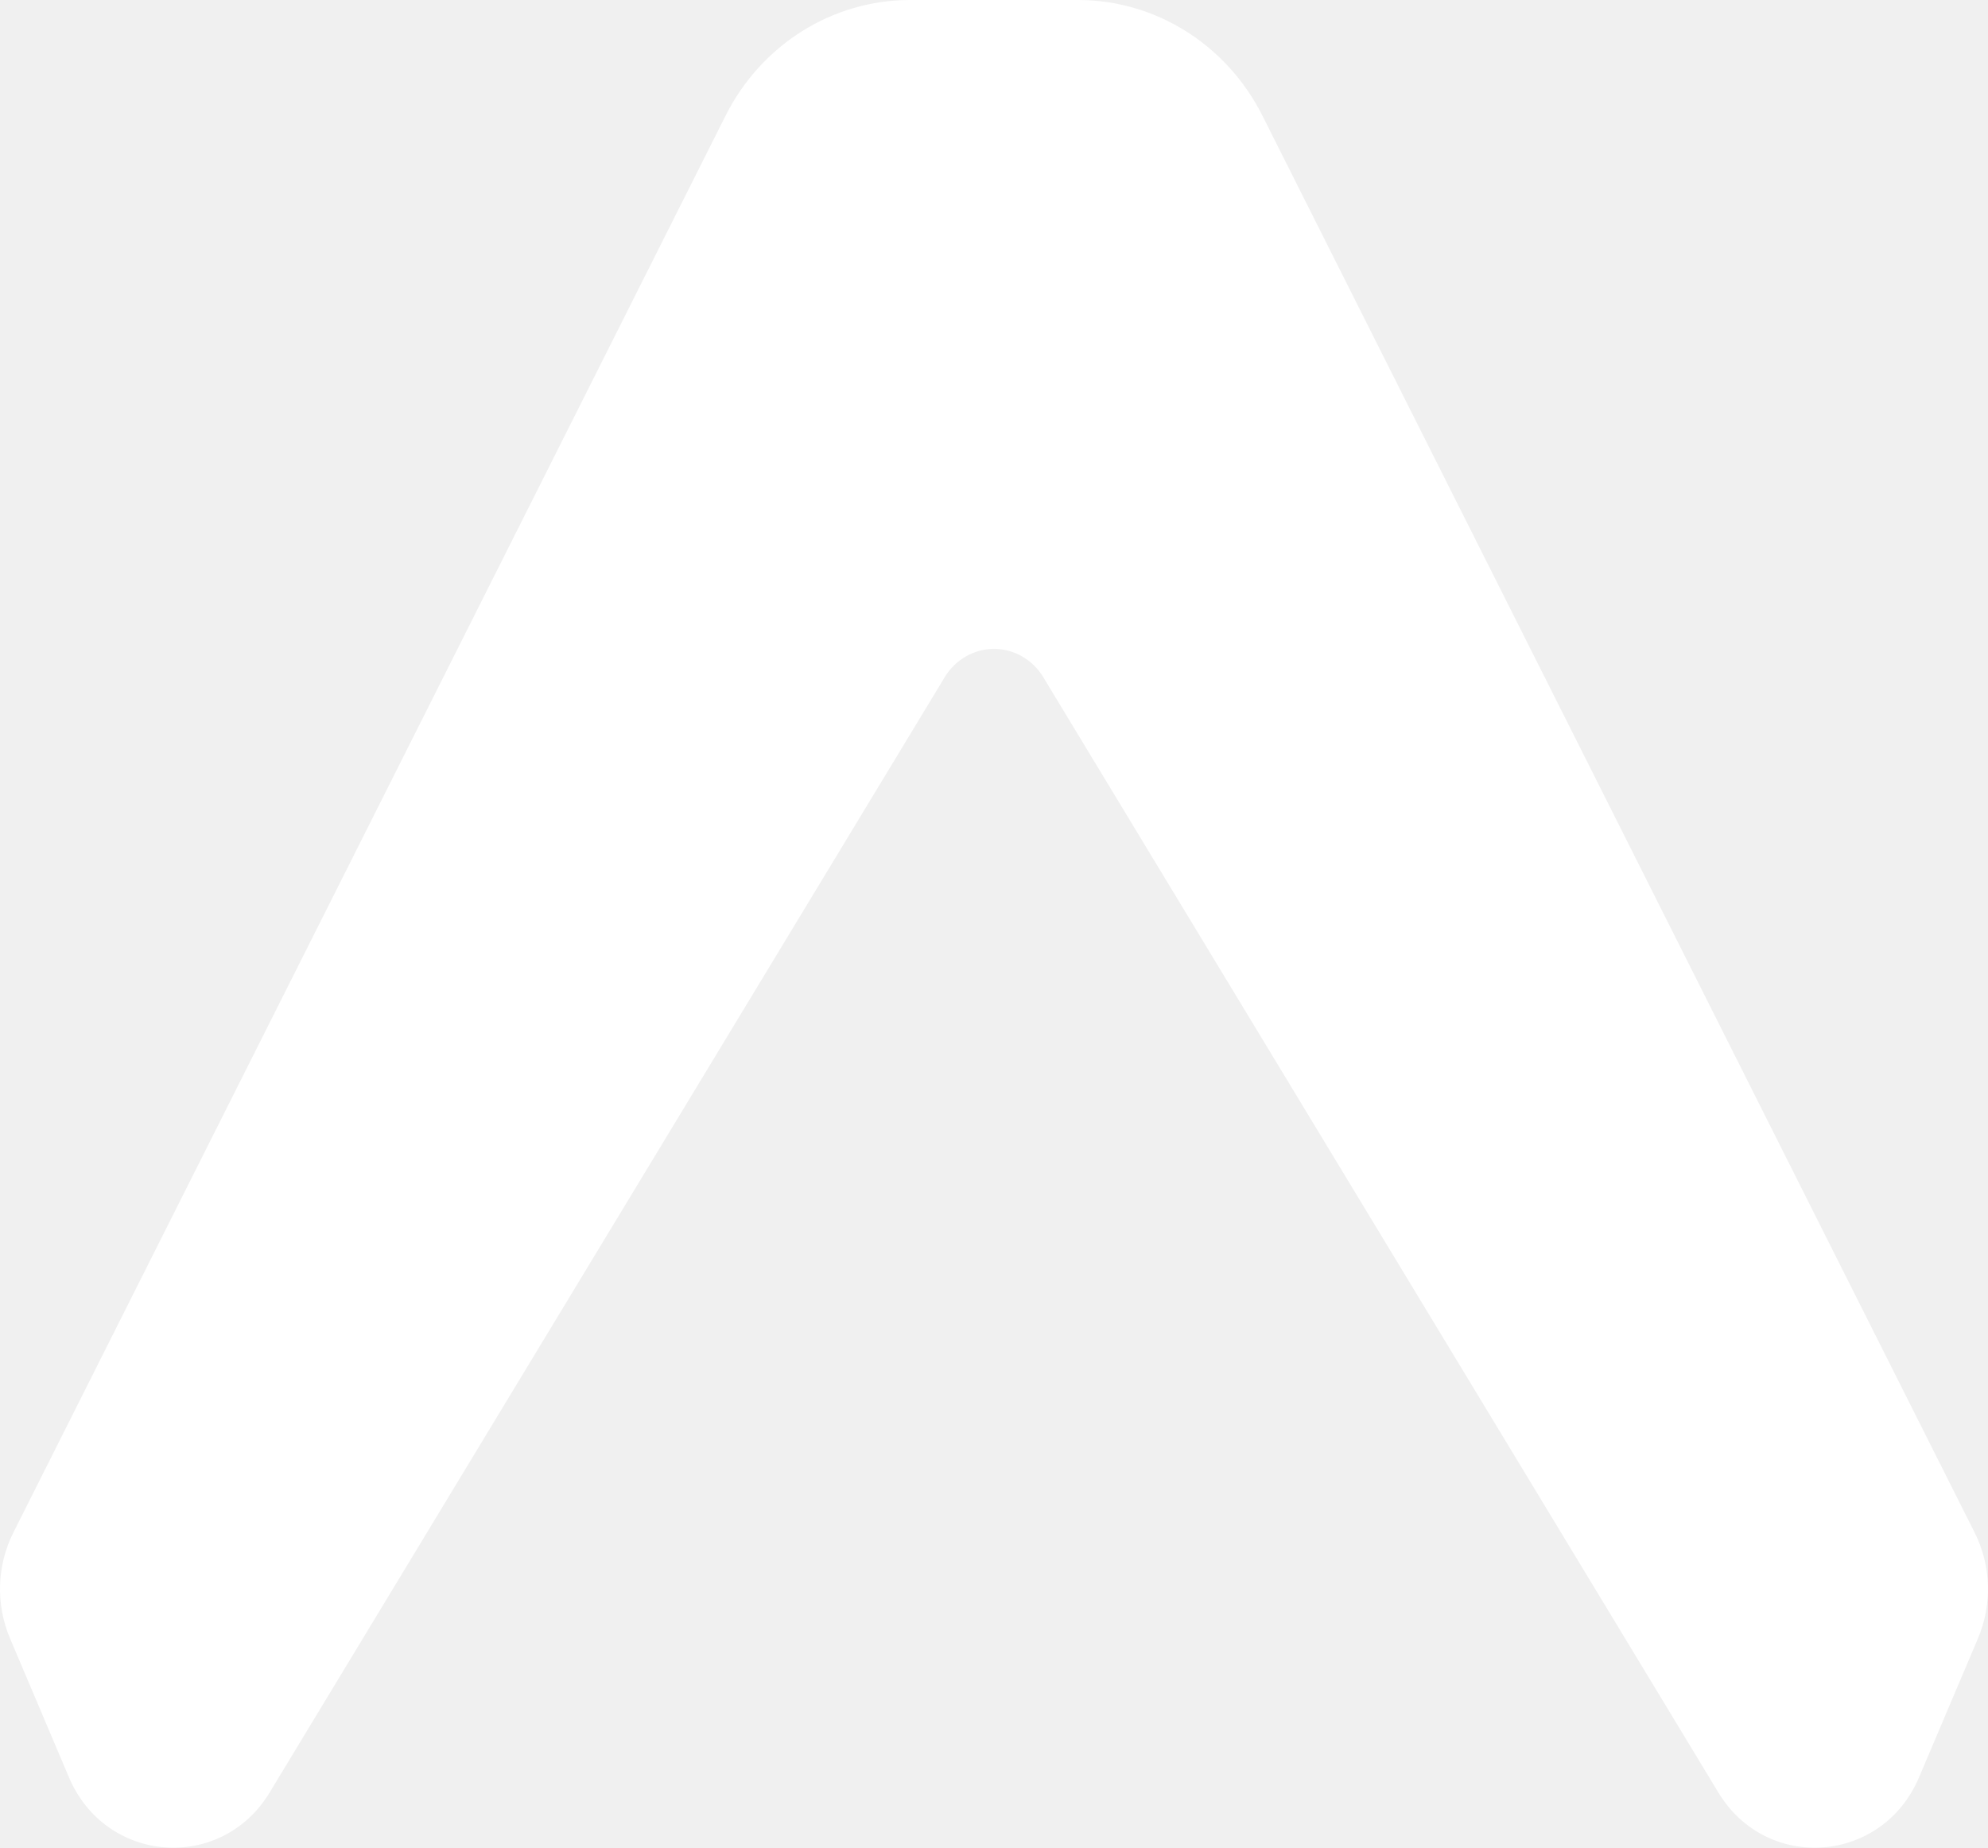
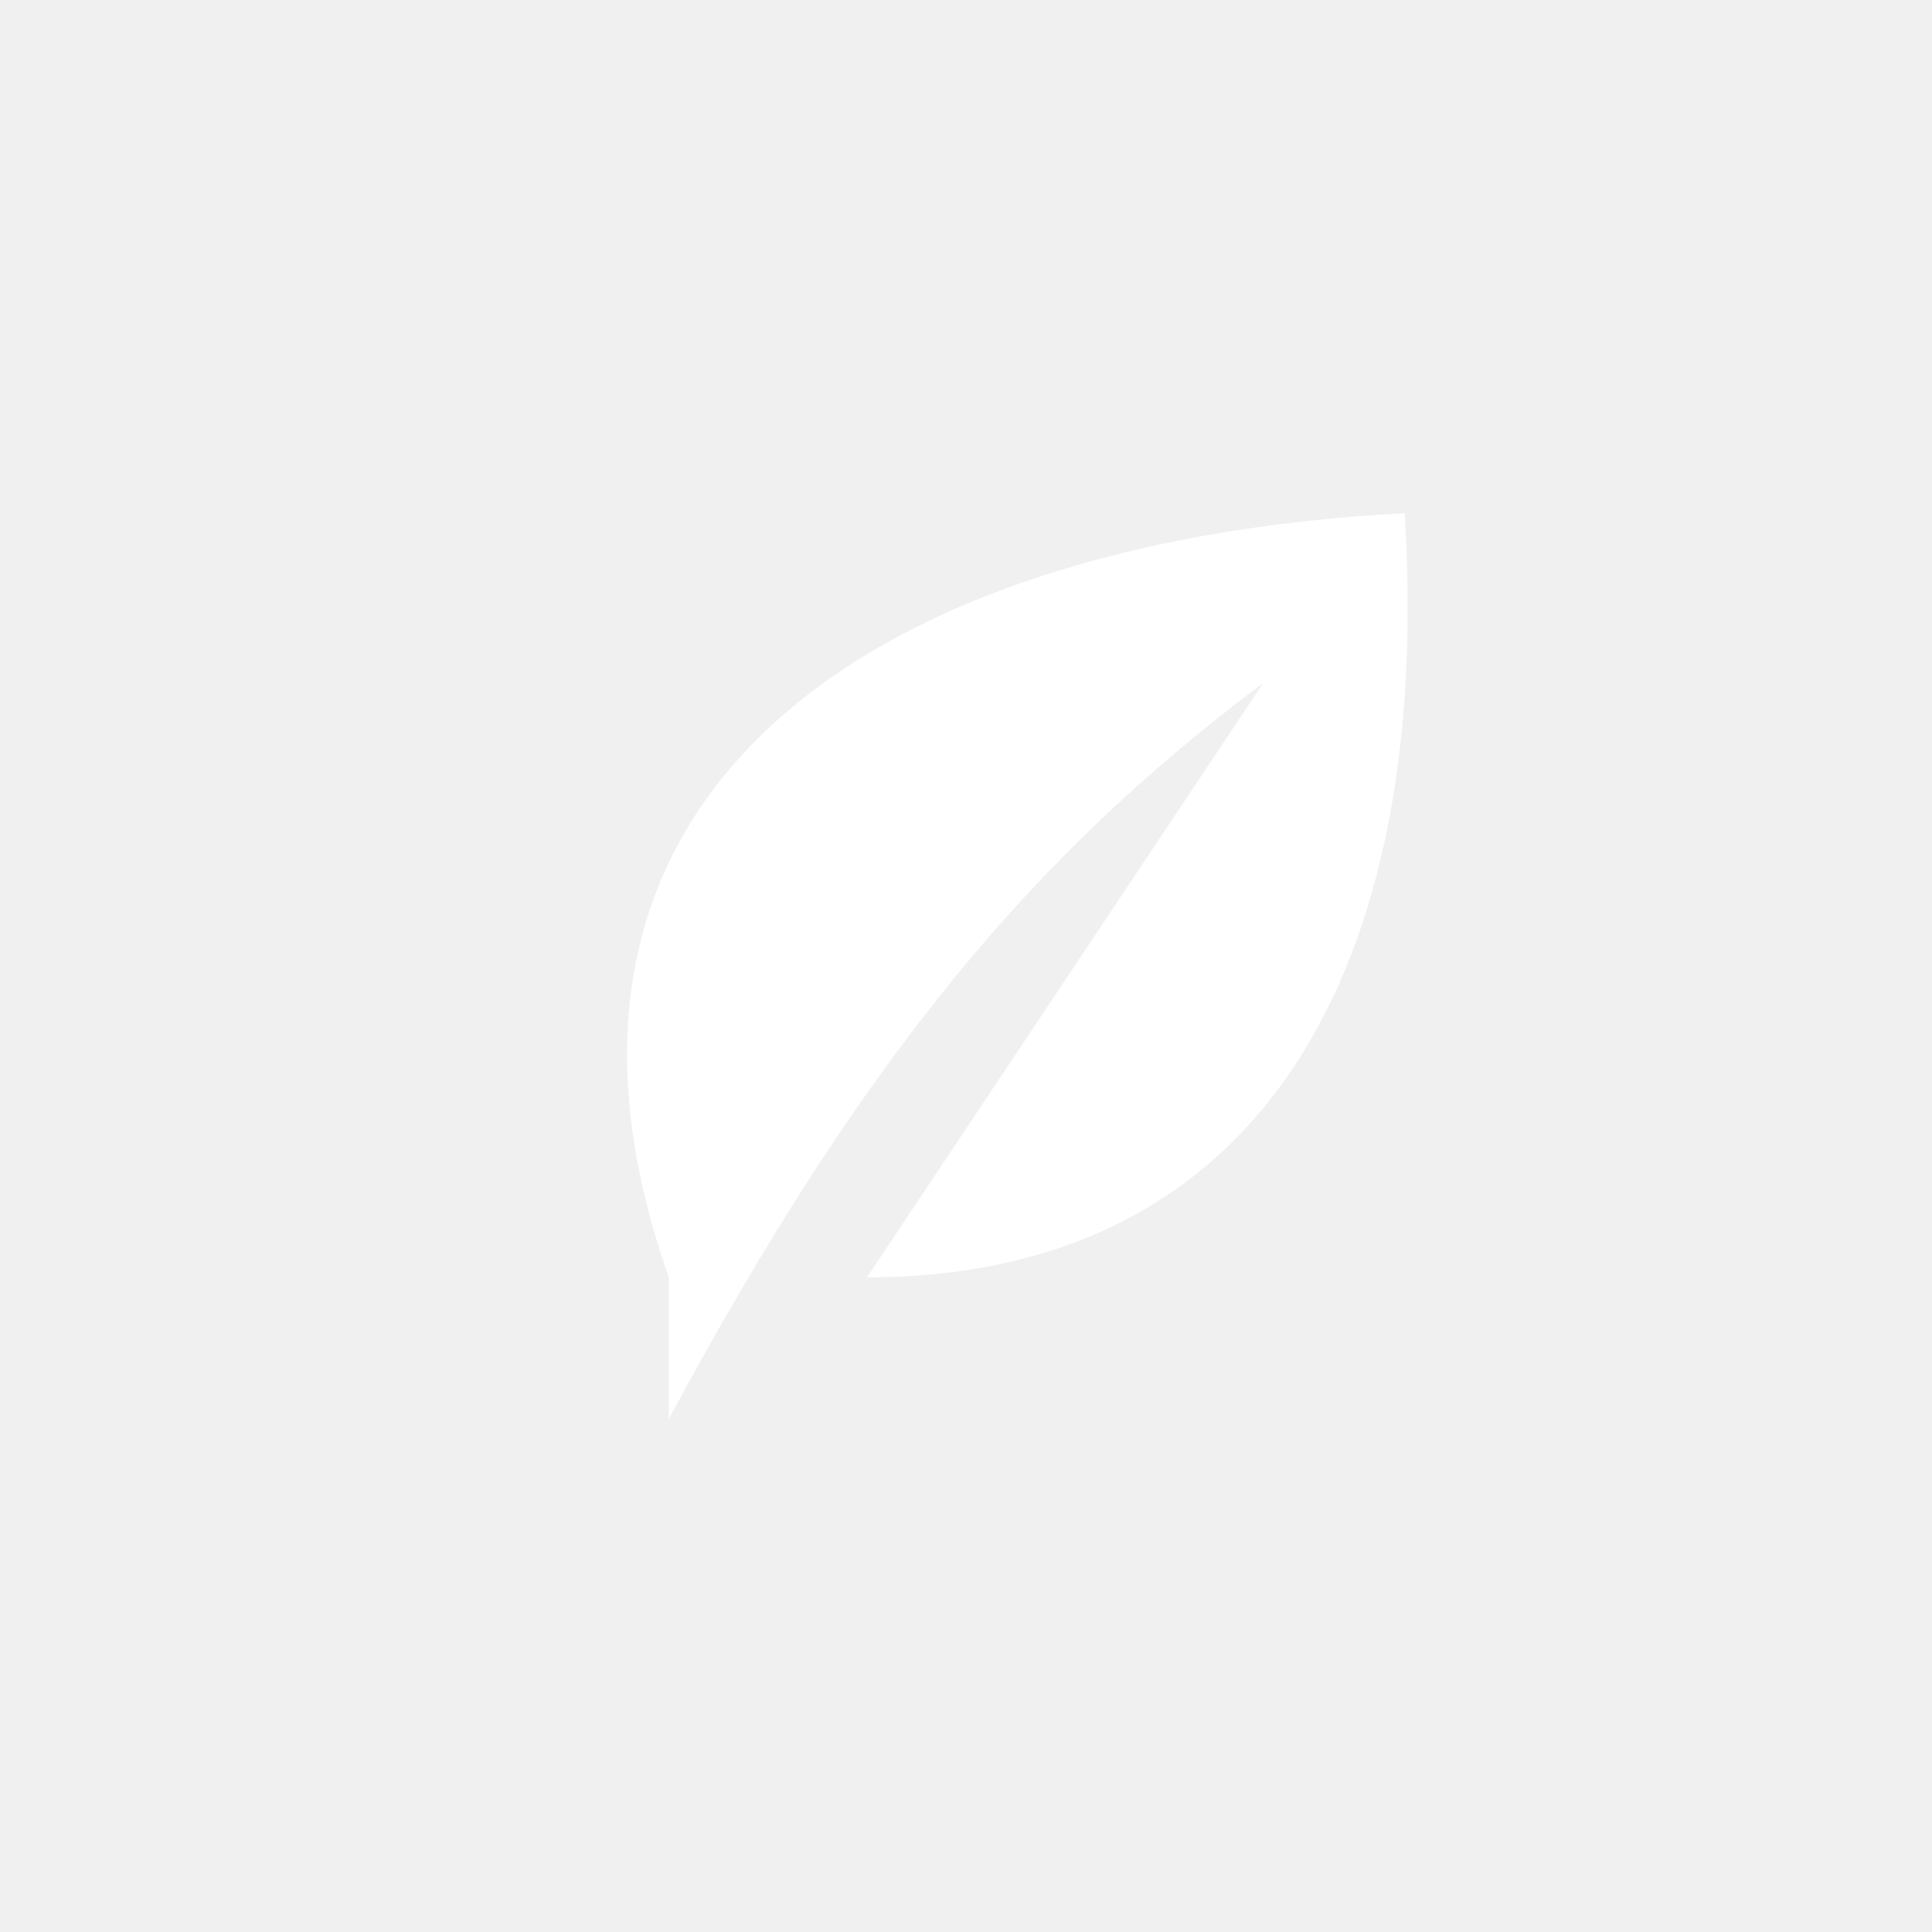
- <svg xmlns="http://www.w3.org/2000/svg" width="652" height="606" viewBox="0 0 652 606" fill="none">
-   <path d="M353.554 0H298.446C273.006 0 249.684 14.635 237.962 37.954L4.38 502.646C-1.043 513.435 -1.451 526.178 3.272 537.313L22.612 582.918C34.648 611.297 72.54 614.156 88.441 587.885L309.863 222.063C313.34 216.317 319.439 212.826 326 212.826C332.561 212.826 338.659 216.317 342.137 222.063L563.559 587.885C579.46 614.156 617.352 611.297 629.388 582.918L648.728 537.313C653.451 526.178 653.043 513.435 647.62 502.646L414.038 37.954C402.316 14.635 378.994 0 353.554 0Z" fill="white" />
+ <svg xmlns="http://www.w3.org/2000/svg" width="1024" height="1024" viewBox="0 0 1024 1024">
+   <g transform="translate(234.5 227) scale(15)">
+     <path d="M8 30C2 13 15 4 34 3C35 19 29 30 15 30L29 9C21 15 15 22 8 35Z" fill="#FFFFFF" />
+   </g>
</svg>
